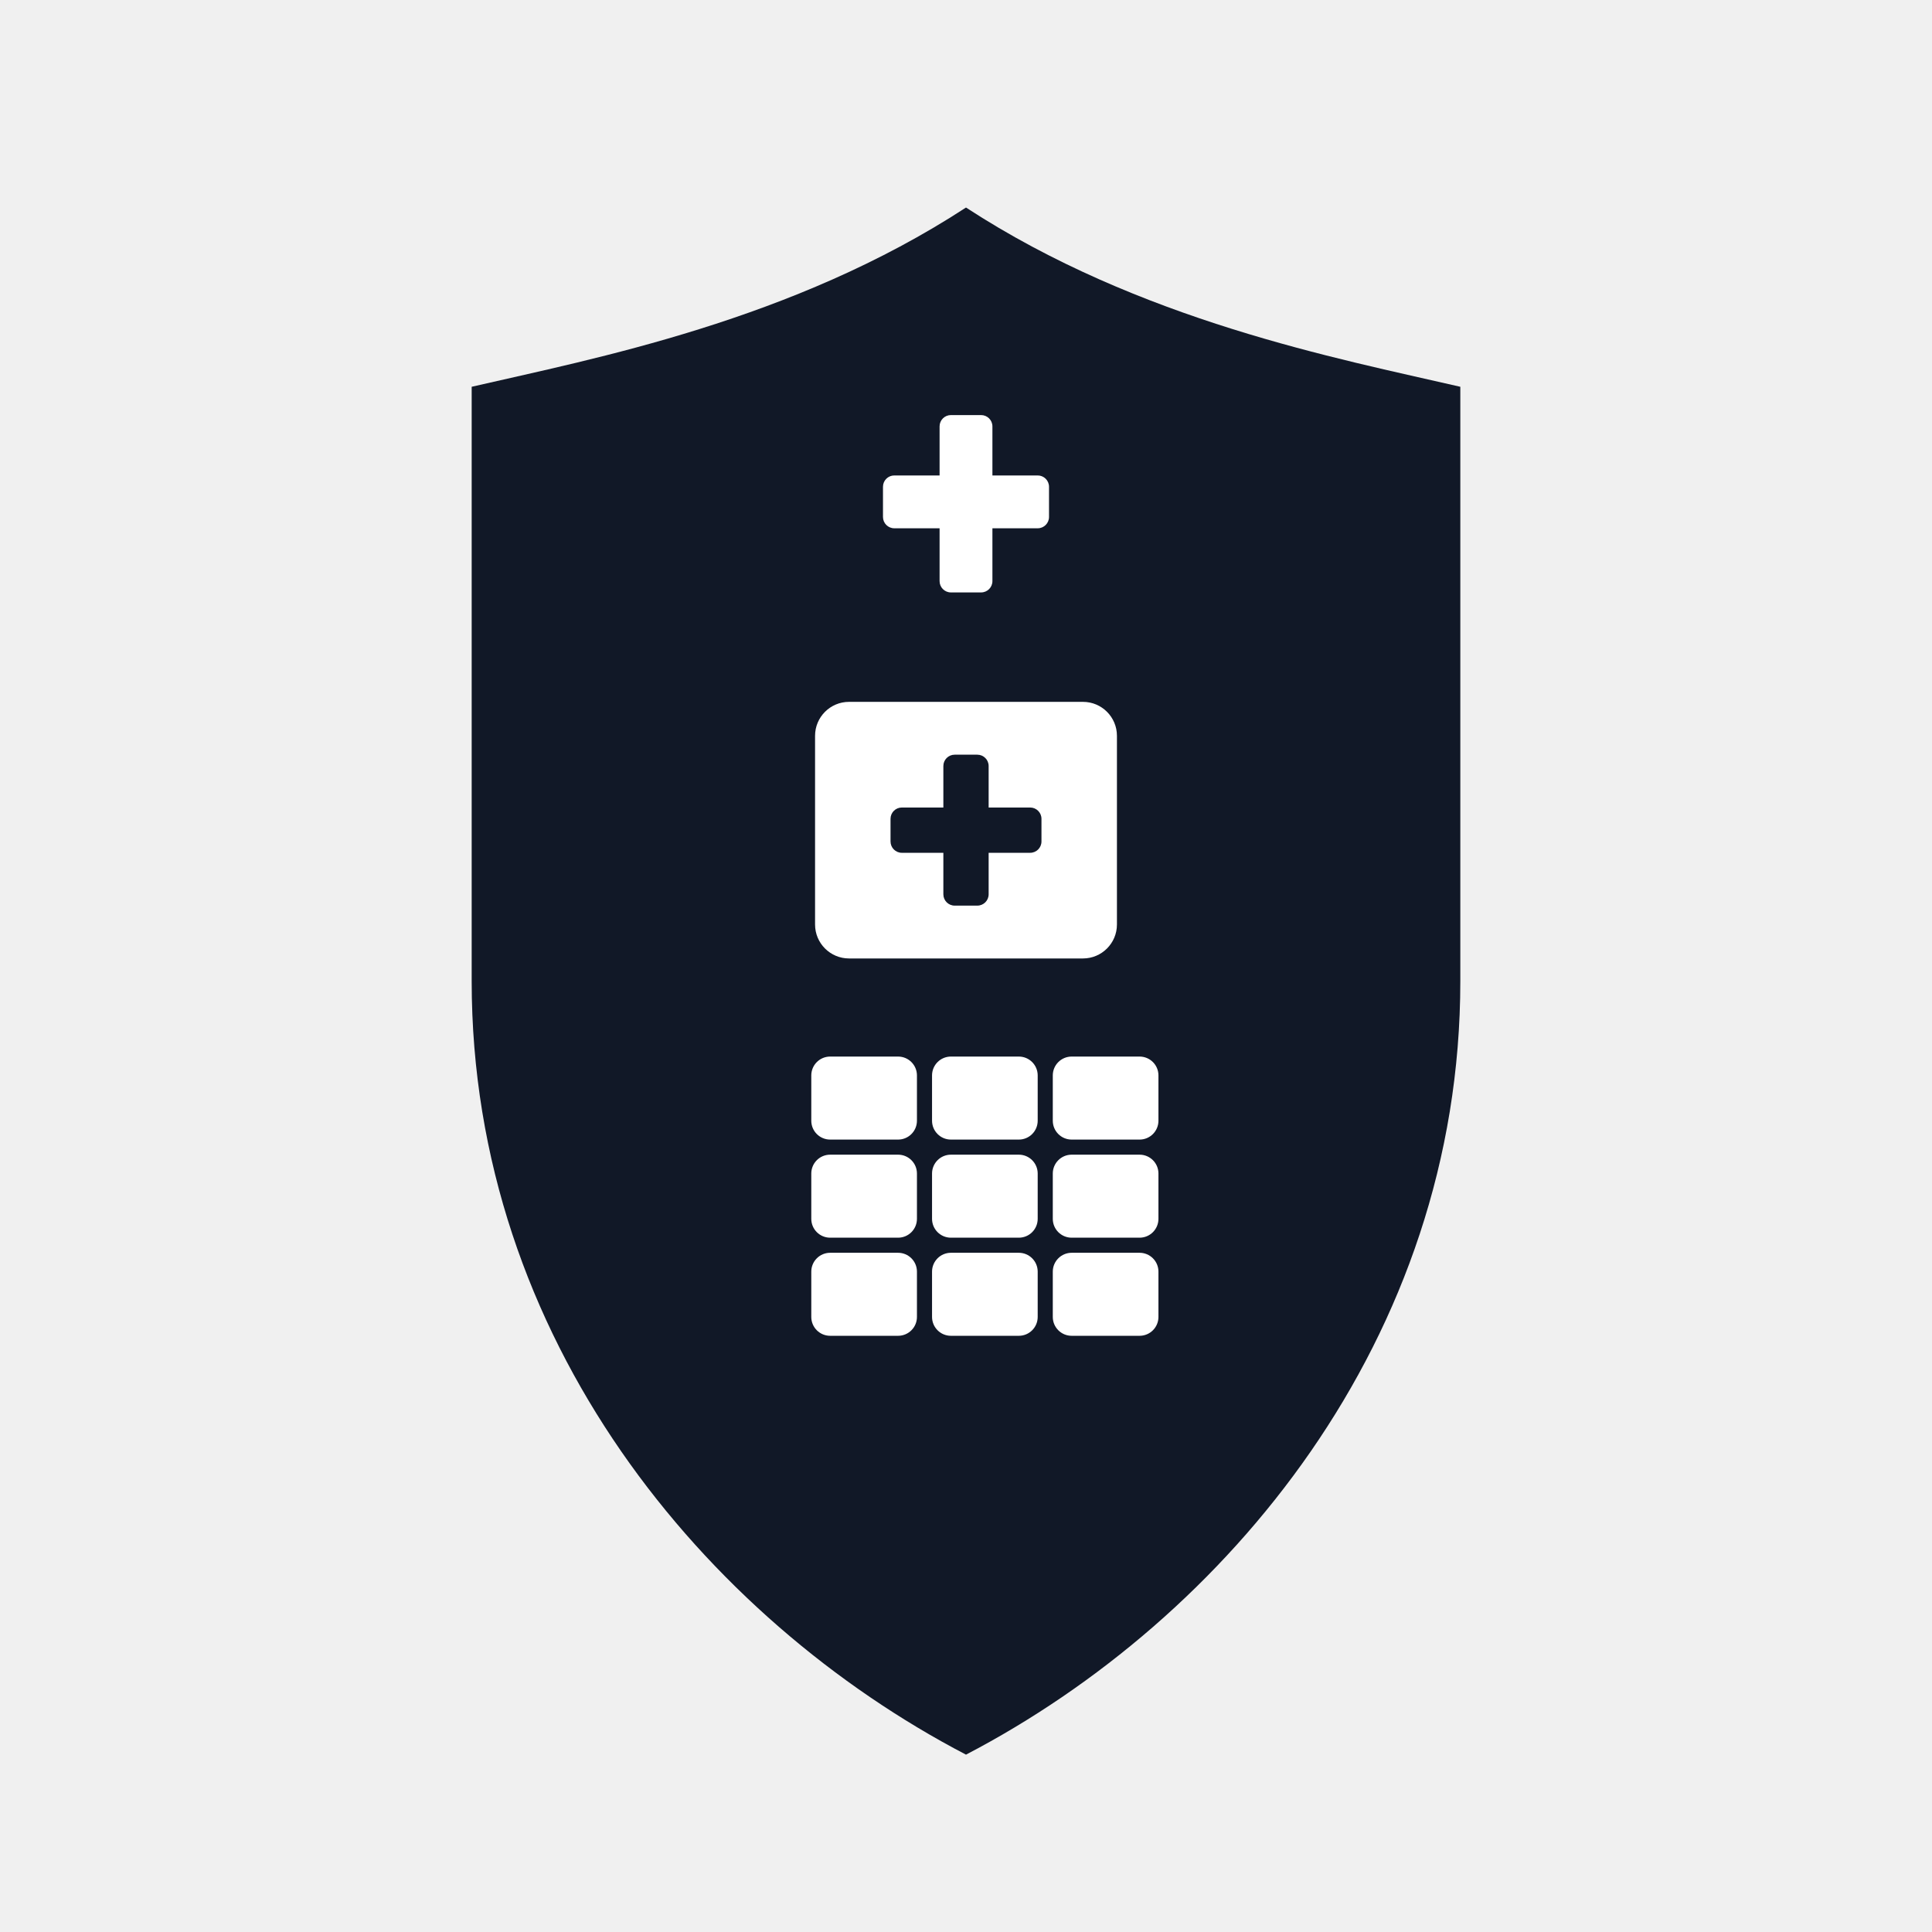
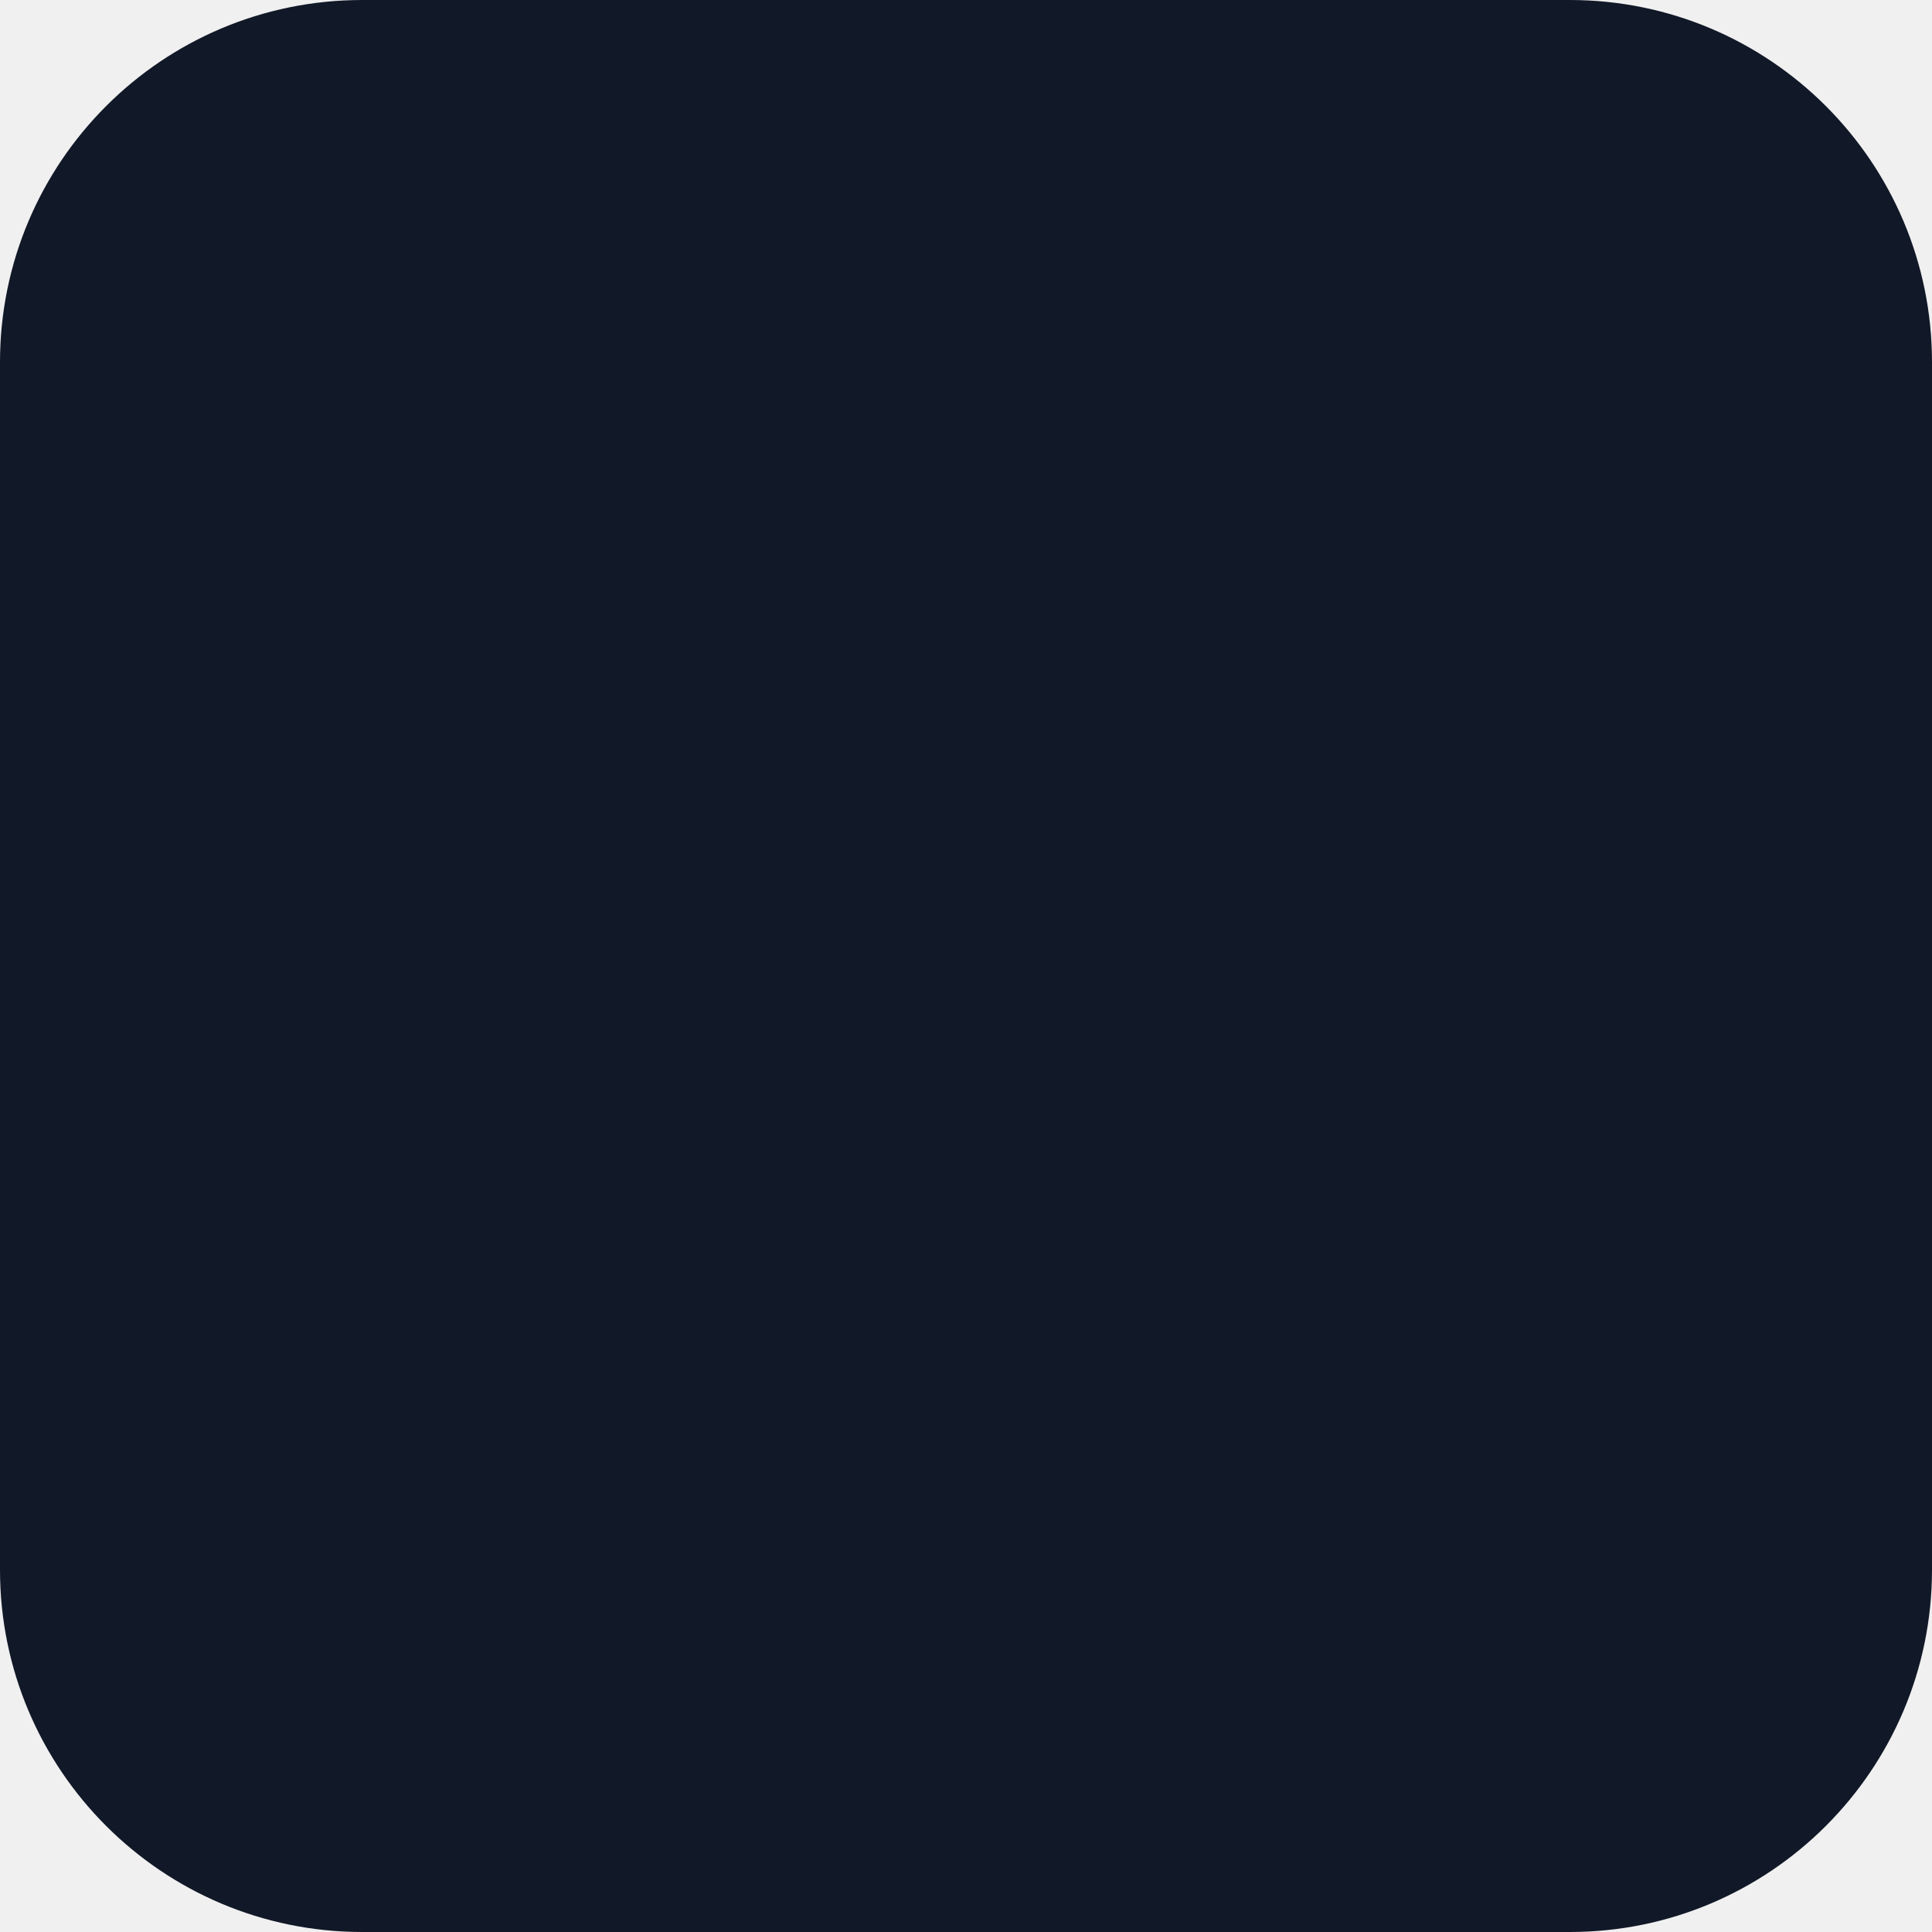
- <svg xmlns="http://www.w3.org/2000/svg" width="1024" height="1024" viewBox="0 0 1024 1024" fill="none">
-   <path d="M512 110            C420 170 315 190 250 205            V520            C250 710 374 858 512 930            C650 858 774 710 774 520            V205            C709 190 604 170 512 110 Z" fill="#111827" />
-   <path d="M392 210            C392 198 402 188 414 188            H610            C622 188 632 198 632 210            V330            L612 316 L592 330 L572 316 L552 330 L532 316 L512 330            L492 316 L472 330 L452 316 L432 330 L412 316 L392 330            V210 Z" fill="#111827" />
-   <rect x="498" y="220" width="28" height="94" rx="6" fill="#FFFFFF" />
-   <rect x="468" y="252" width="88" height="28" rx="6" fill="#FFFFFF" />
-   <path d="M382 360            C382 338 400 320 422 320            H602            C624 320 642 338 642 360            V698            C642 720 624 738 602 738            H422            C400 738 382 720 382 698            V360 Z" fill="#111827" />
-   <rect x="432" y="372" width="160" height="136" rx="18" fill="#FFFFFF" />
-   <rect x="500" y="400" width="24" height="80" rx="6" fill="#111827" />
-   <rect x="472" y="428" width="80" height="24" rx="6" fill="#111827" />
-   <g fill="#FFFFFF">
-     <rect x="430" y="560" width="56" height="44" rx="10" />
-     <rect x="494" y="560" width="56" height="44" rx="10" />
-     <rect x="558" y="560" width="56" height="44" rx="10" />
-     <rect x="430" y="612" width="56" height="44" rx="10" />
-     <rect x="494" y="612" width="56" height="44" rx="10" />
-     <rect x="558" y="612" width="56" height="44" rx="10" />
-     <rect x="430" y="664" width="56" height="44" rx="10" />
-     <rect x="494" y="664" width="56" height="44" rx="10" />
-     <rect x="558" y="664" width="56" height="44" rx="10" />
-   </g>
+ <svg xmlns="http://www.w3.org/2000/svg" width="256" height="256" viewBox="0 0 256 256" fill="none">
+   <rect width="256" height="256" rx="48" fill="#111827" />
+   <path d="M88 96 C88 79 100 68 128 68 C156 68 172 79 172 96 C172 114 156 122 128 128 C100 134 84 142 84 162 C84 180 100 192 128 192 C158 192 172 180 172 162" stroke="#111827" stroke-width="16" stroke-linecap="round" fill="none" />
</svg>
